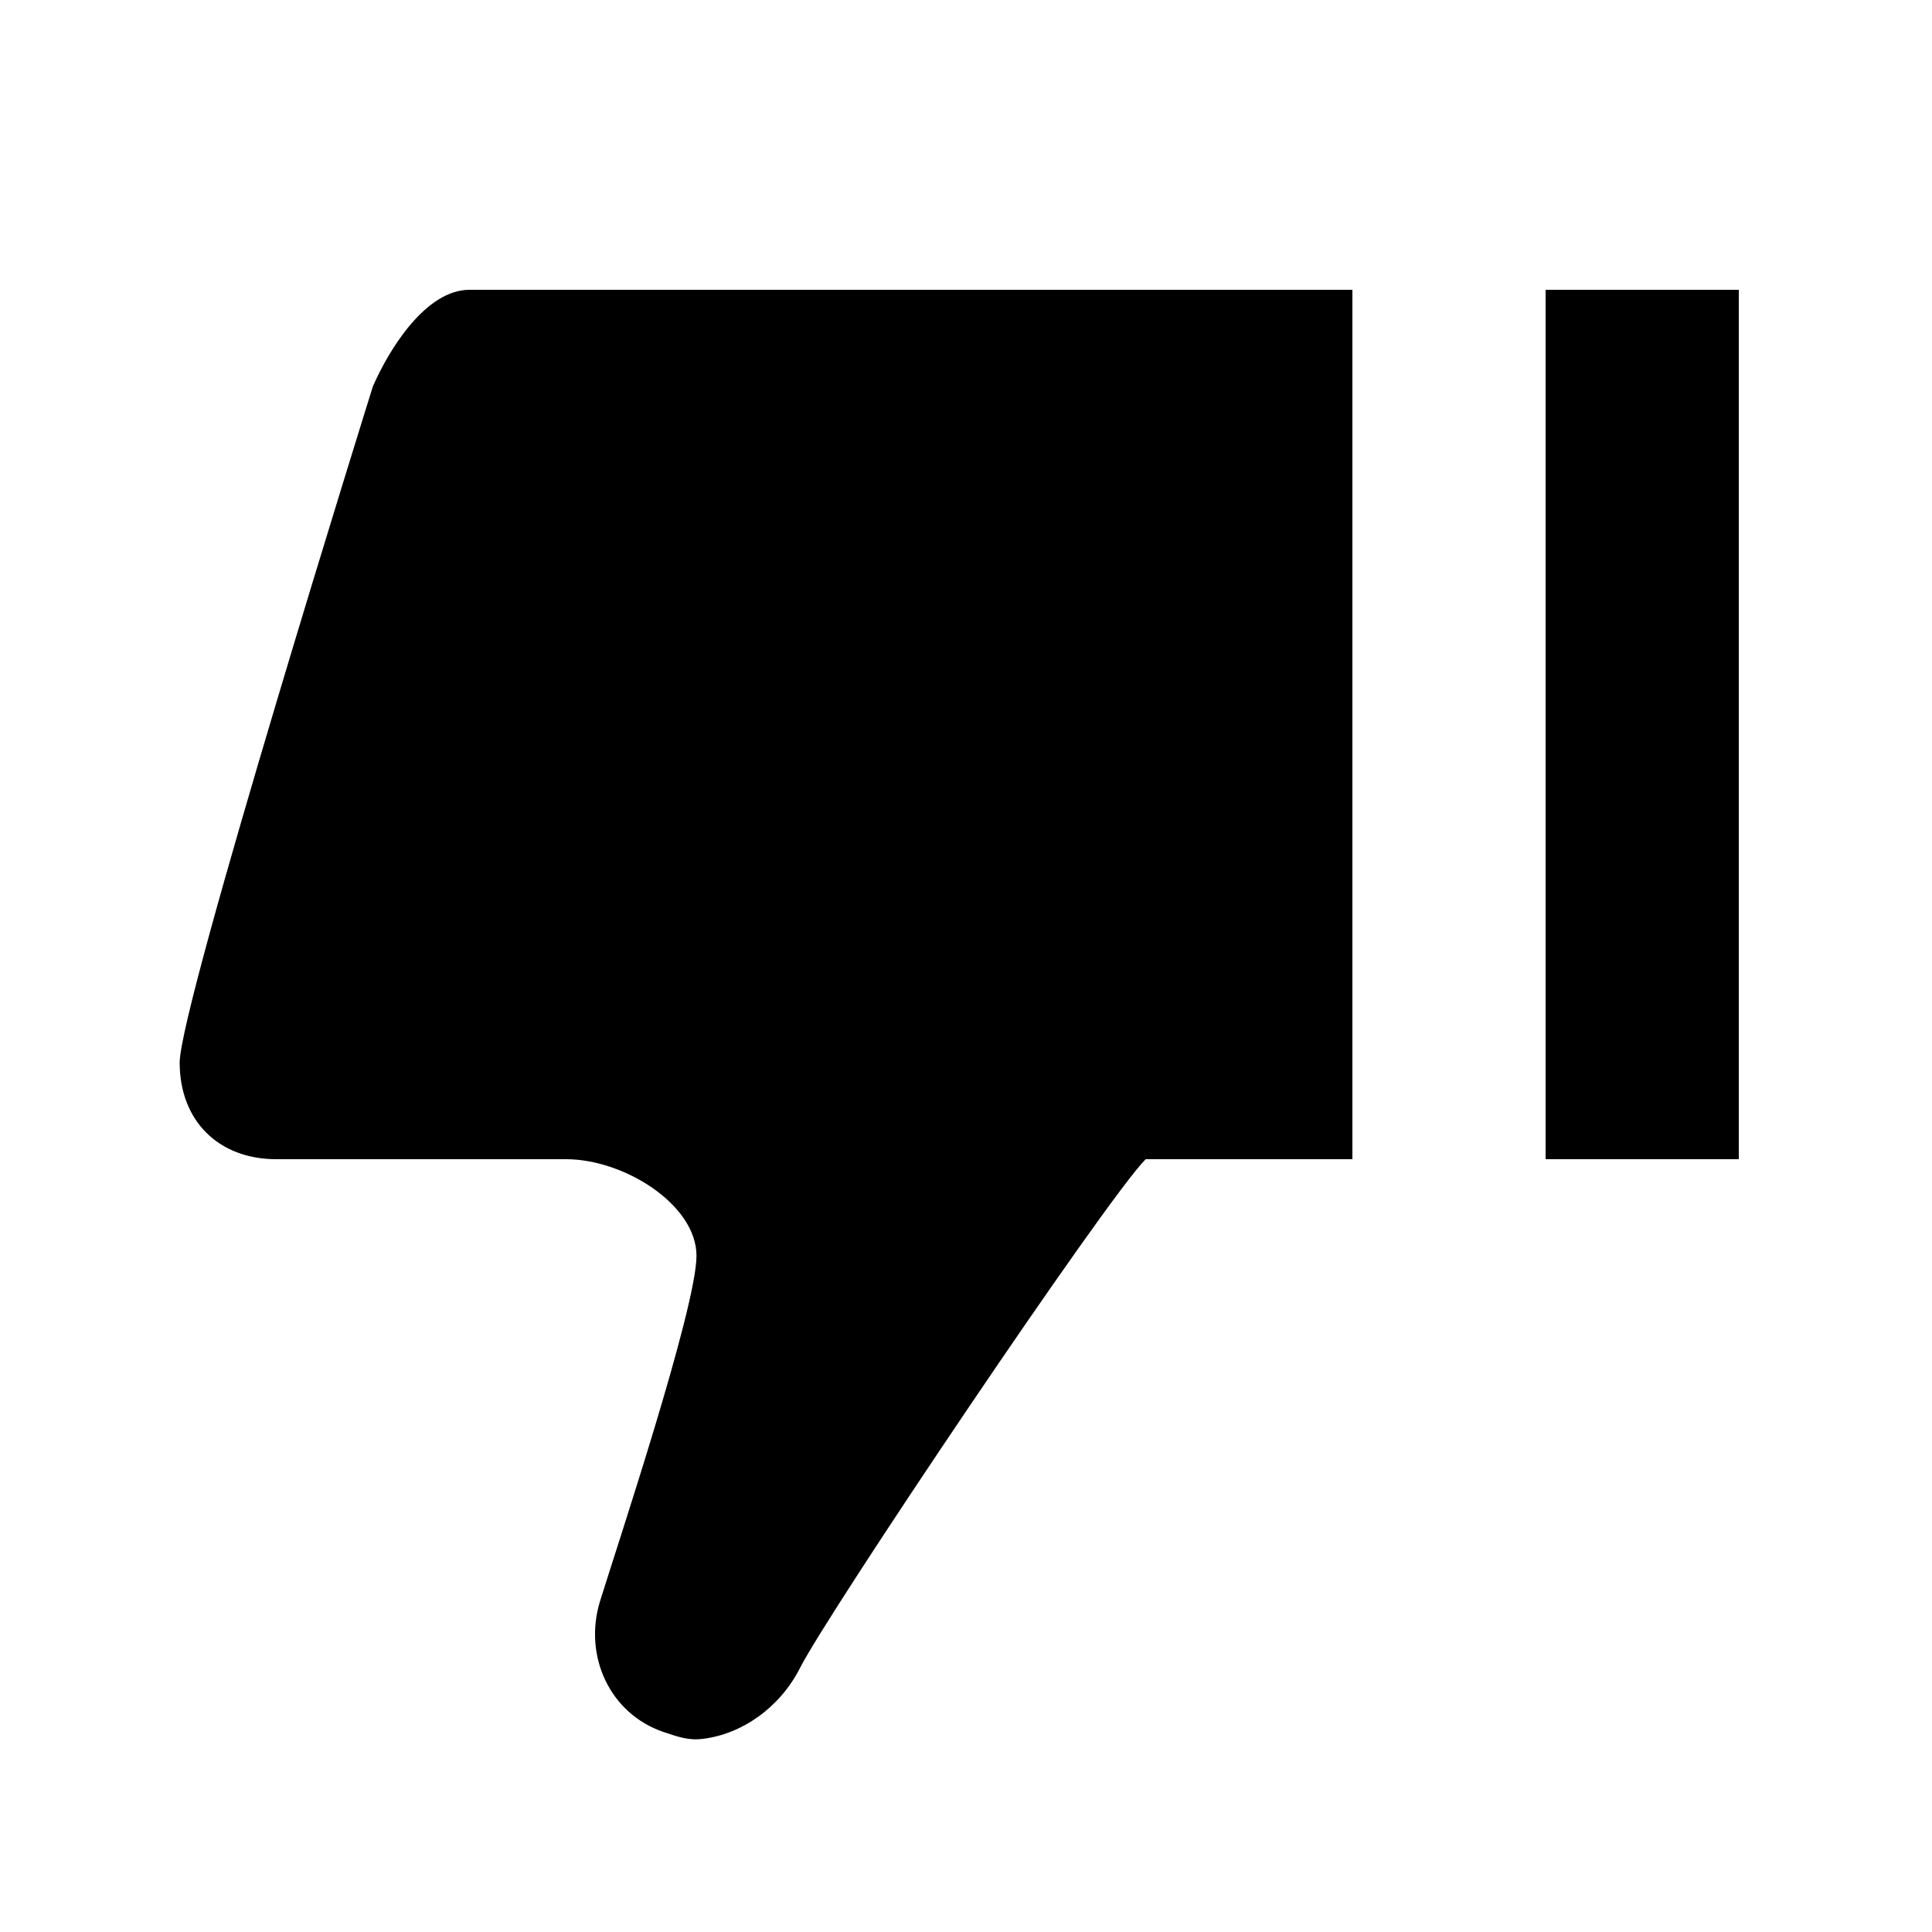
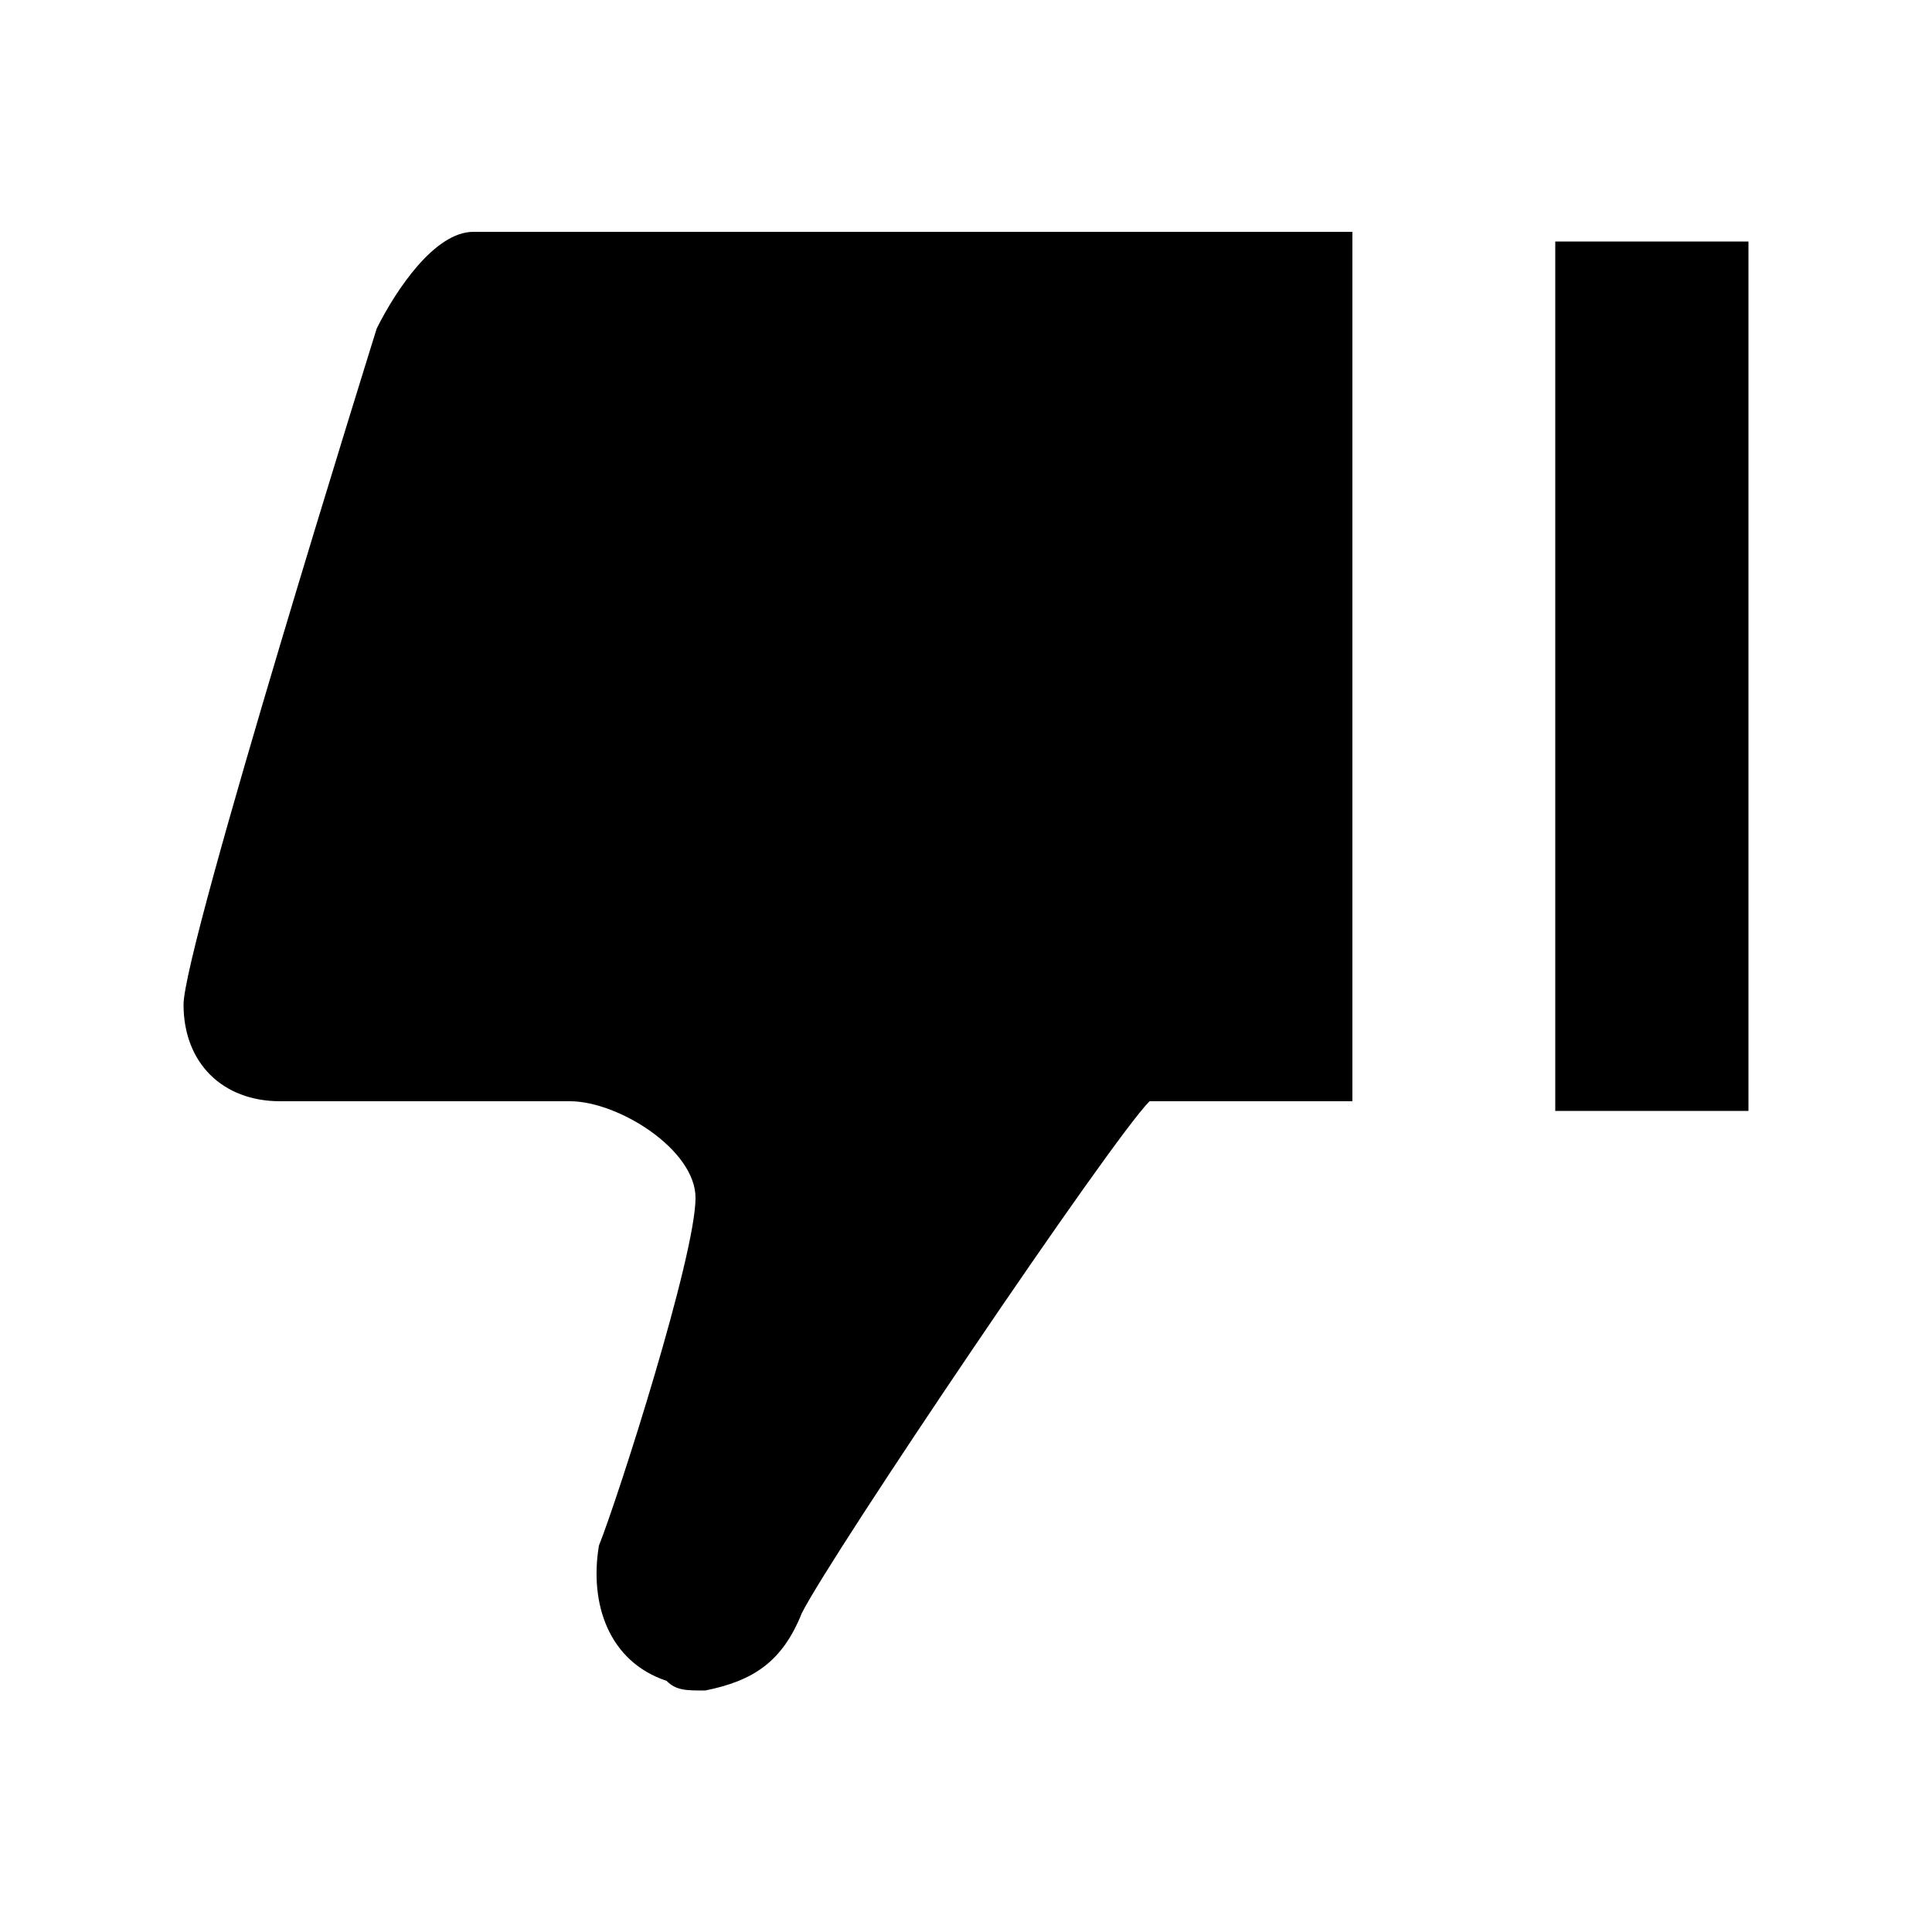
<svg xmlns="http://www.w3.org/2000/svg" version="1.1" width="20" height="20" viewBox="0 0 20 20">
-   <path d="M7.28 18c-0.15 0.020-0.26-0.020-0.41-0.070-0.56-0.19-0.83-0.79-0.66-1.35 0.17-0.55 1-3.040 1-3.58 0-0.53-0.75-1-1.35-1h-3c-0.6 0-1-0.4-1-1s2-7 2-7c0.17-0.39 0.55-1 1-1h9.14v9h-2.14c-0.41 0.41-3.3 4.71-3.58 5.27-0.21 0.41-0.6 0.68-1 0.73zM18 12h-2v-9h2v9z" />
+   <path d="M7.3 17.5c-0.2 0-0.3 0-0.4-0.1-0.6-0.2-0.8-0.8-0.7-1.4 0.2-0.5 1-3 1-3.6 0-0.5-0.8-1-1.3-1h-3c-0.6 0-1-0.4-1-1s2-7 2-7c0.2-0.4 0.6-1 1-1h9.1v9h-2.1c-0.4 0.4-3.3 4.7-3.6 5.3-0.2 0.5-0.5 0.7-1 0.8zM18.1 11.5h-2v-9h2v9z" />
</svg>
